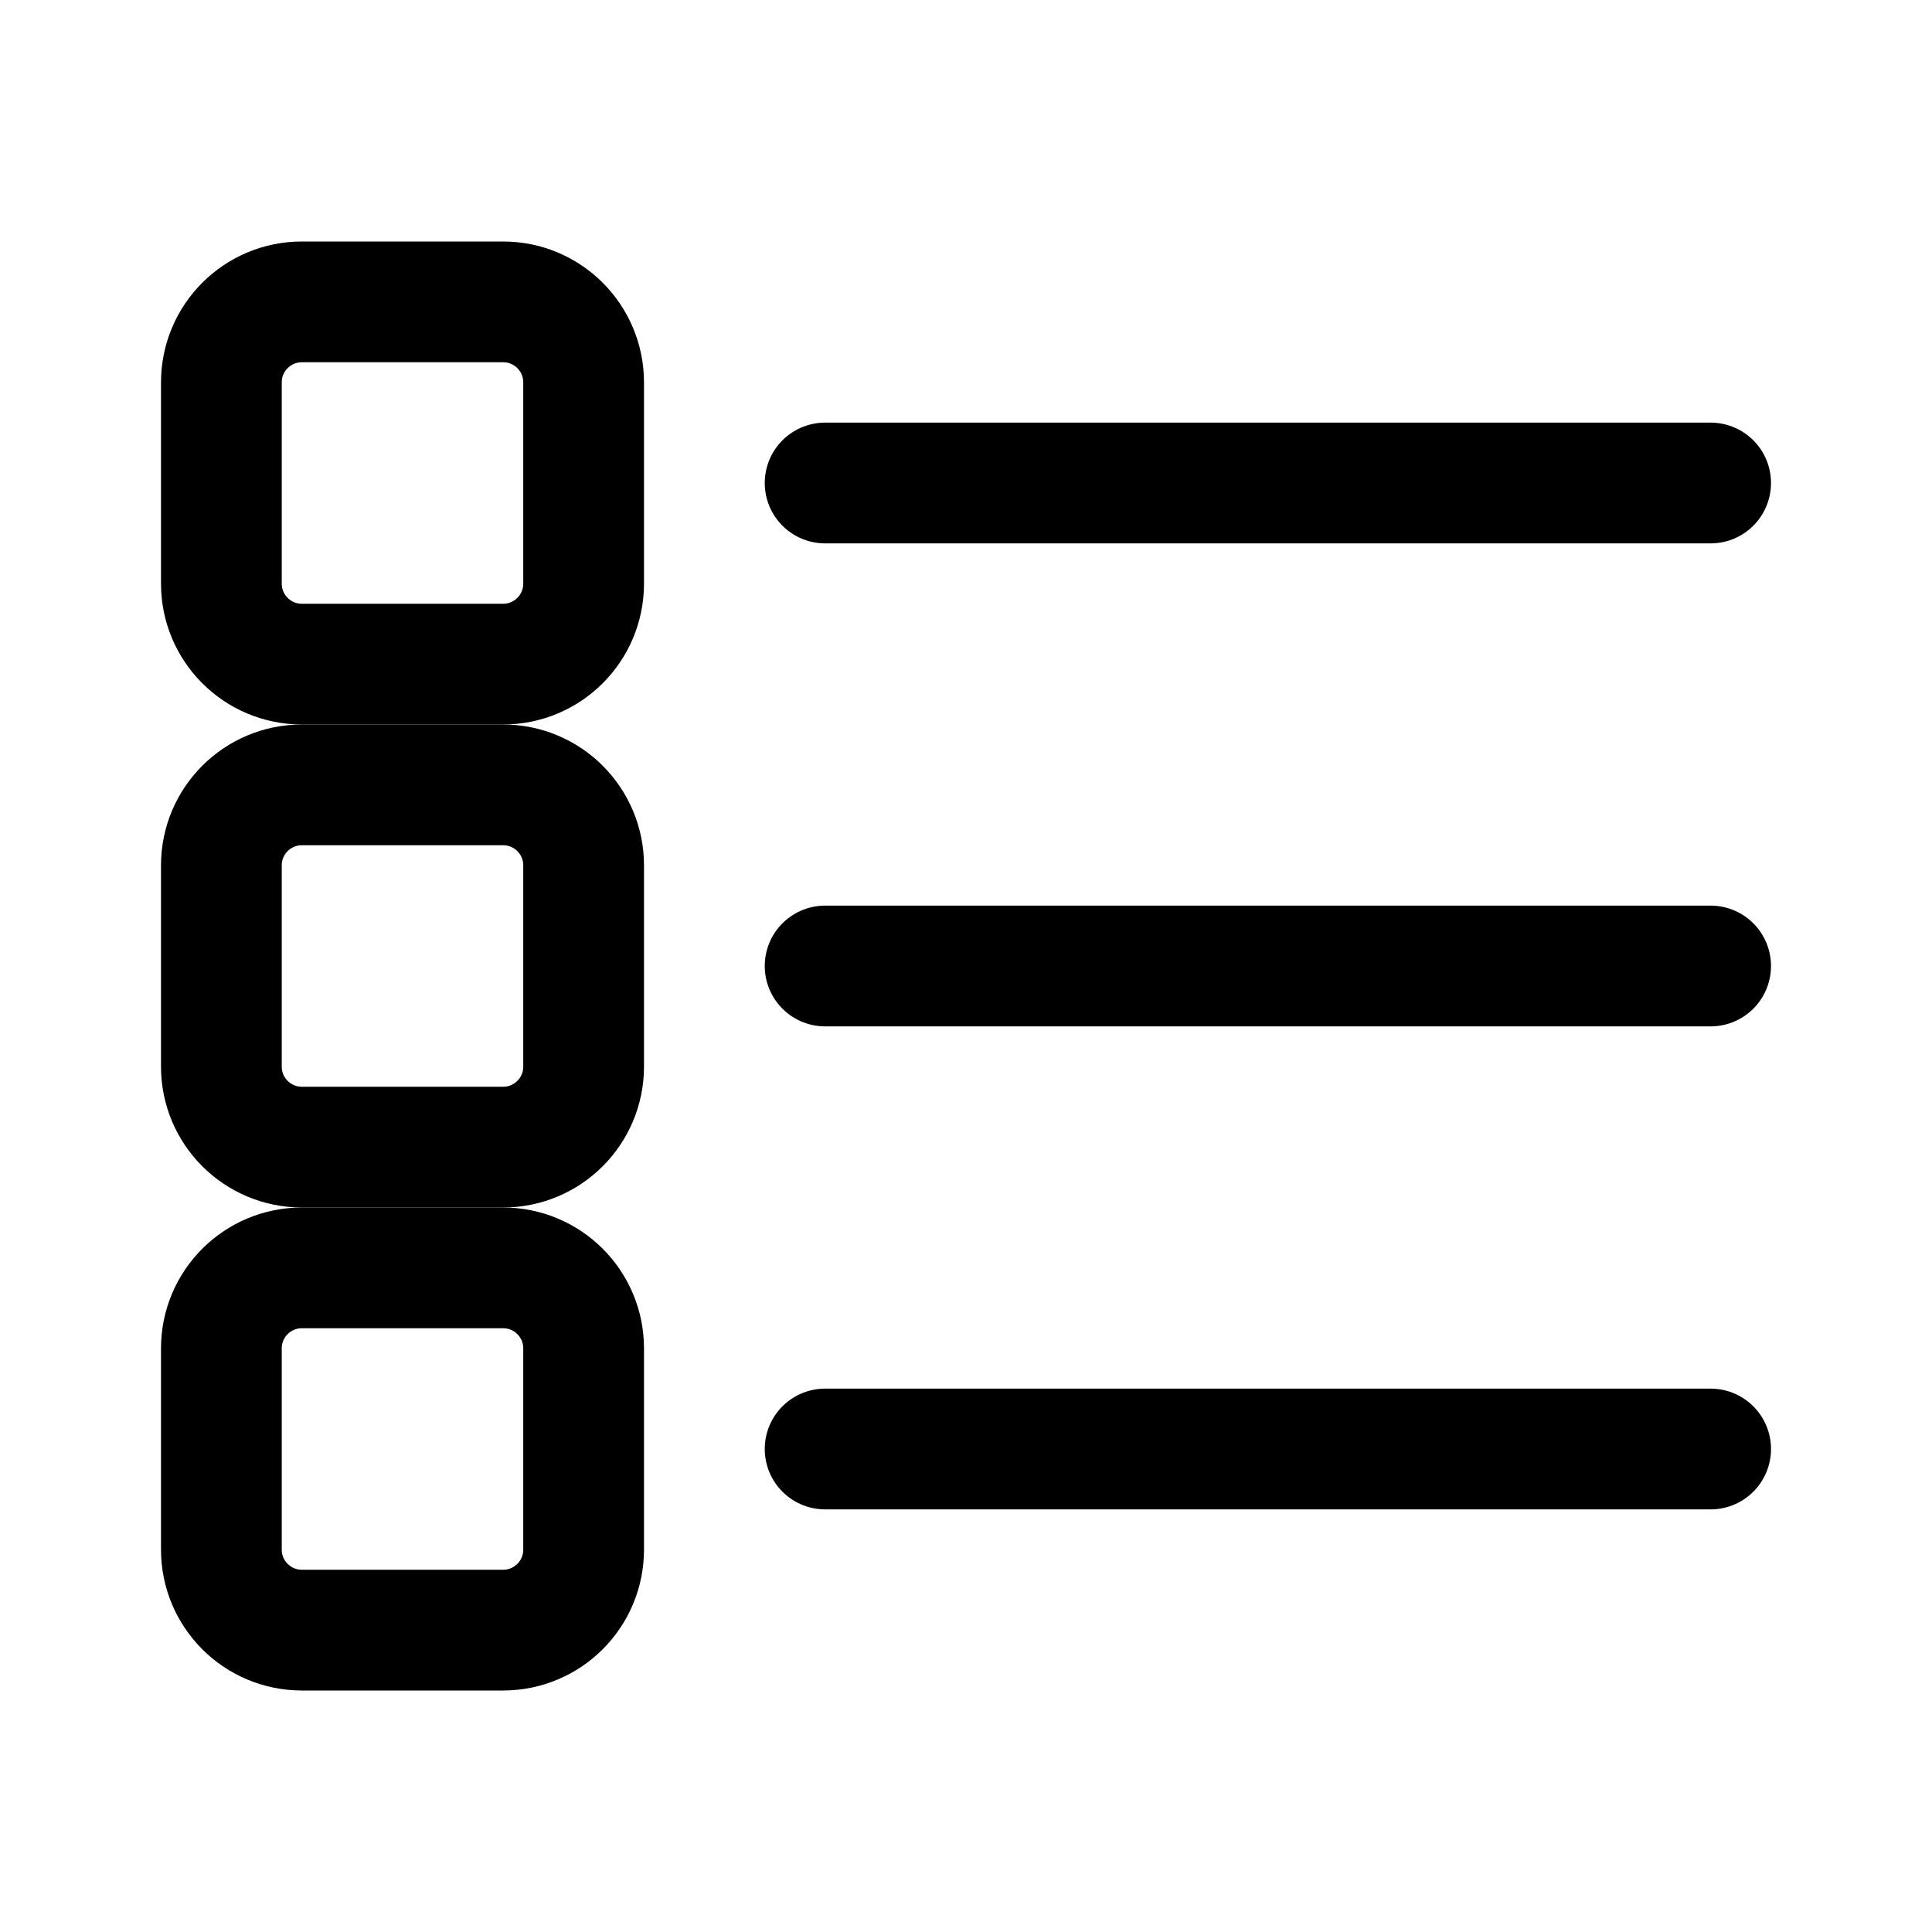
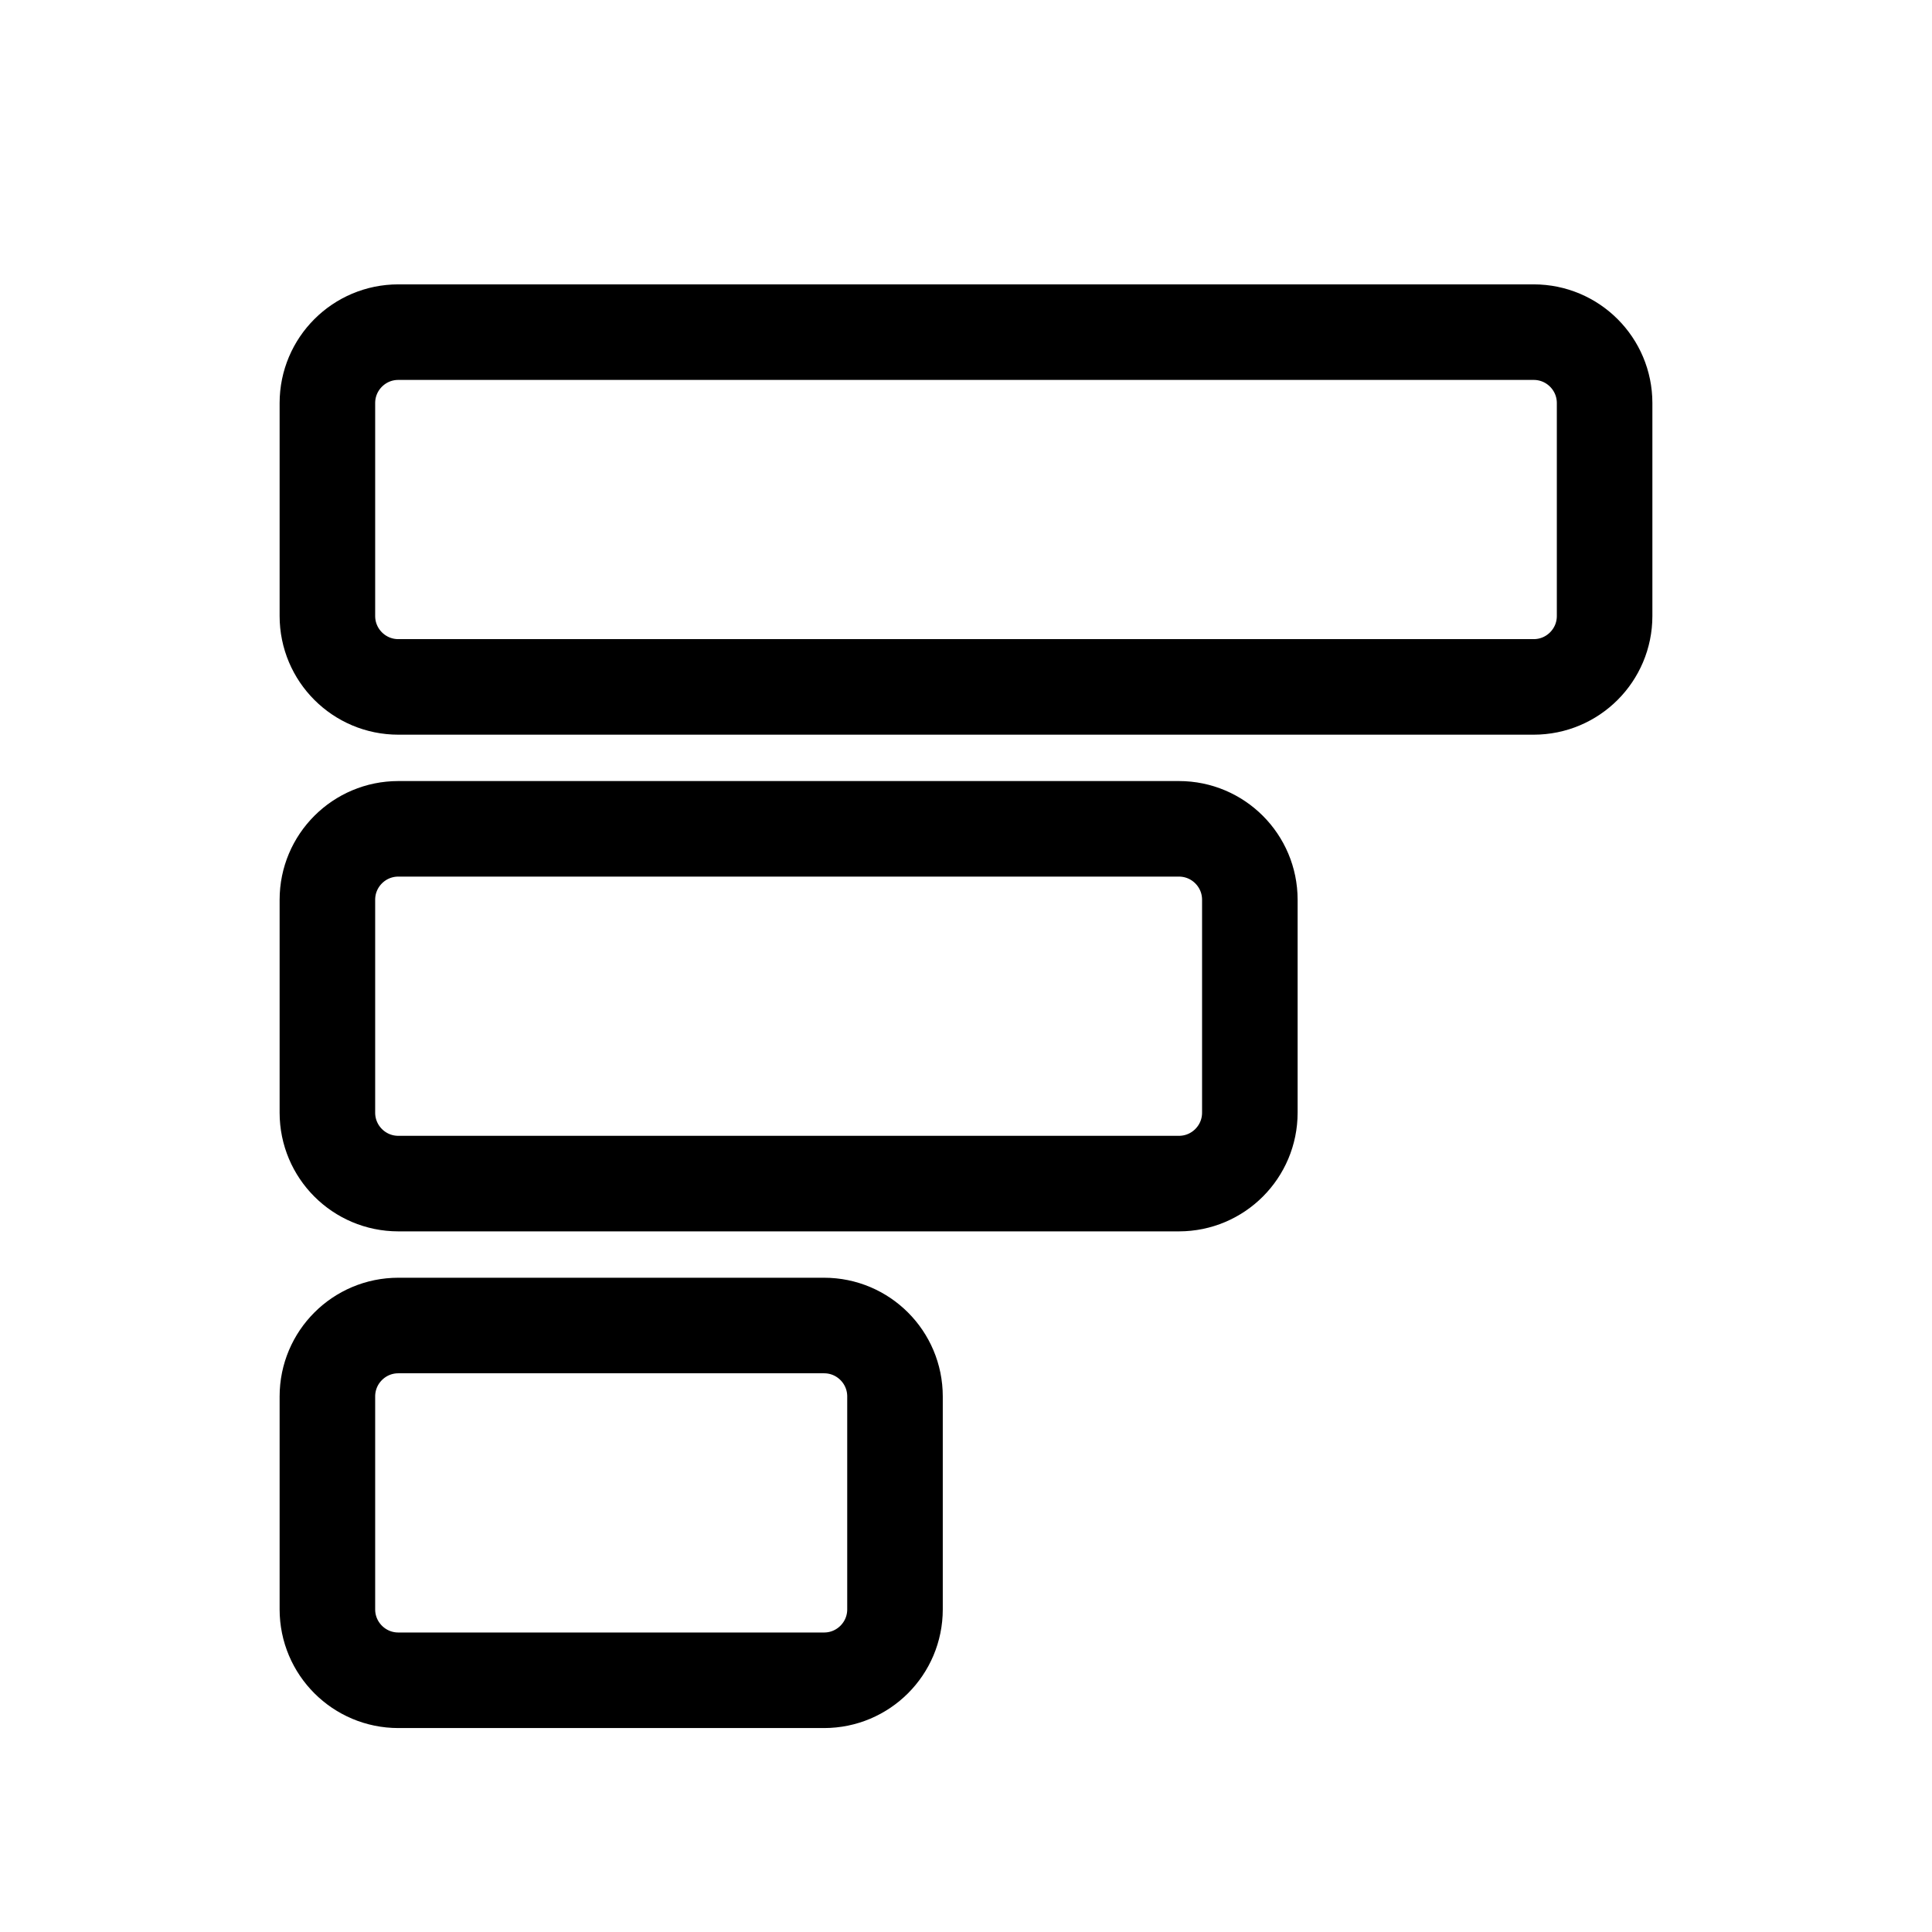
- <svg xmlns="http://www.w3.org/2000/svg" width="800px" height="800px" viewBox="0 0 24 24" version="1.1" fill="none" stroke="#000000" stroke-width="1.5" stroke-linecap="round" stroke-linejoin="round" id="svg1">
-   <defs id="defs1" />
-   <rect x="2.75" y="3.75" width="4.5" height="4.5" rx="1" id="rect1" />
-   <path d="M 10.25,6 H 21.25" id="path1" />
-   <rect x="2.75" y="9.75" width="4.5" height="4.5" rx="1" id="rect2" />
-   <path d="M 10.25,12 H 21.25" id="path2" />
-   <rect x="2.75" y="15.75" width="4.5" height="4.5" rx="1" id="rect3" />
-   <path d="M 10.25,18 H 21.25" id="path3" />
+ <svg xmlns="http://www.w3.org/2000/svg" viewBox="0 0 24 24" fill="none" stroke="currentColor" stroke-width="1.8" stroke-linecap="round" stroke-linejoin="round" version="1.1" id="svg3">
+   <defs id="defs3" />
+   <rect x="4.067" y="4.126" width="15.866" height="4.407" rx="0.881" id="rect1" style="stroke-width:1.187;stroke-dasharray:none" />
+   <rect x="4.067" y="10.296" width="11.459" height="4.407" rx="0.881" id="rect2" style="stroke-width:1.187;stroke-dasharray:none" />
+   <rect x="4.067" y="16.466" width="7.051" height="4.407" rx="0.881" id="rect3" style="stroke-width:1.187;stroke-dasharray:none" />
</svg>
